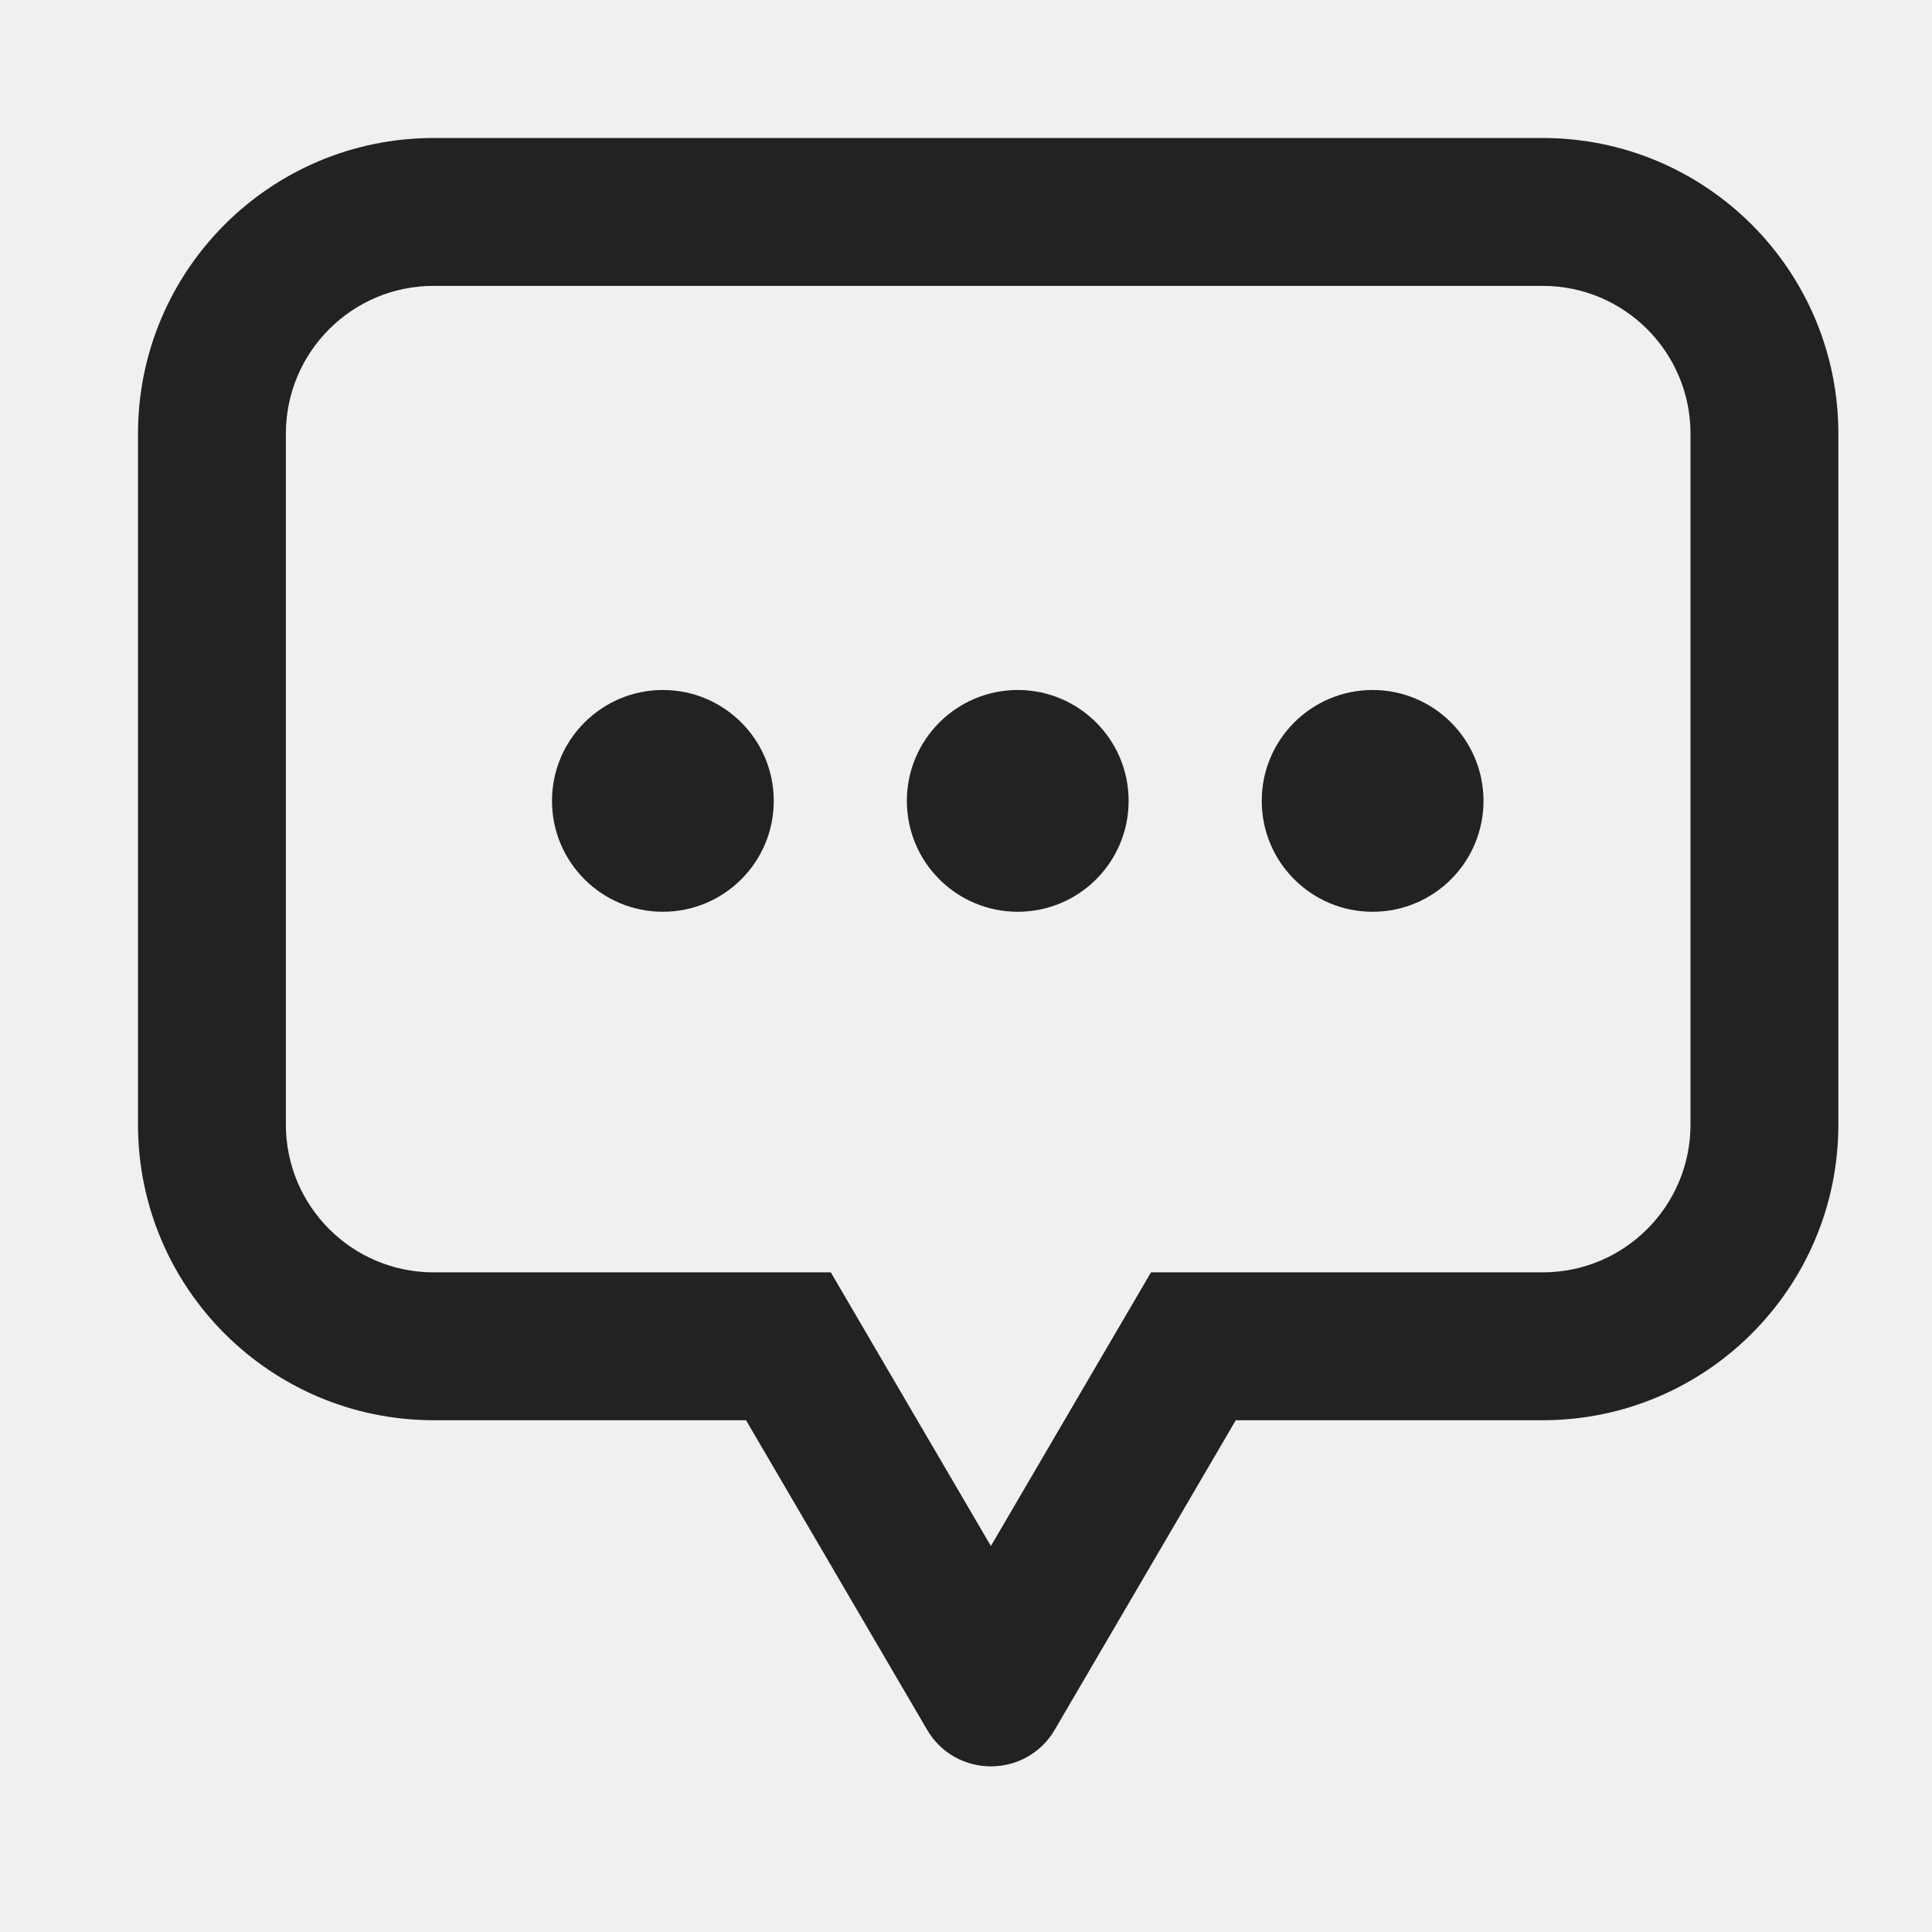
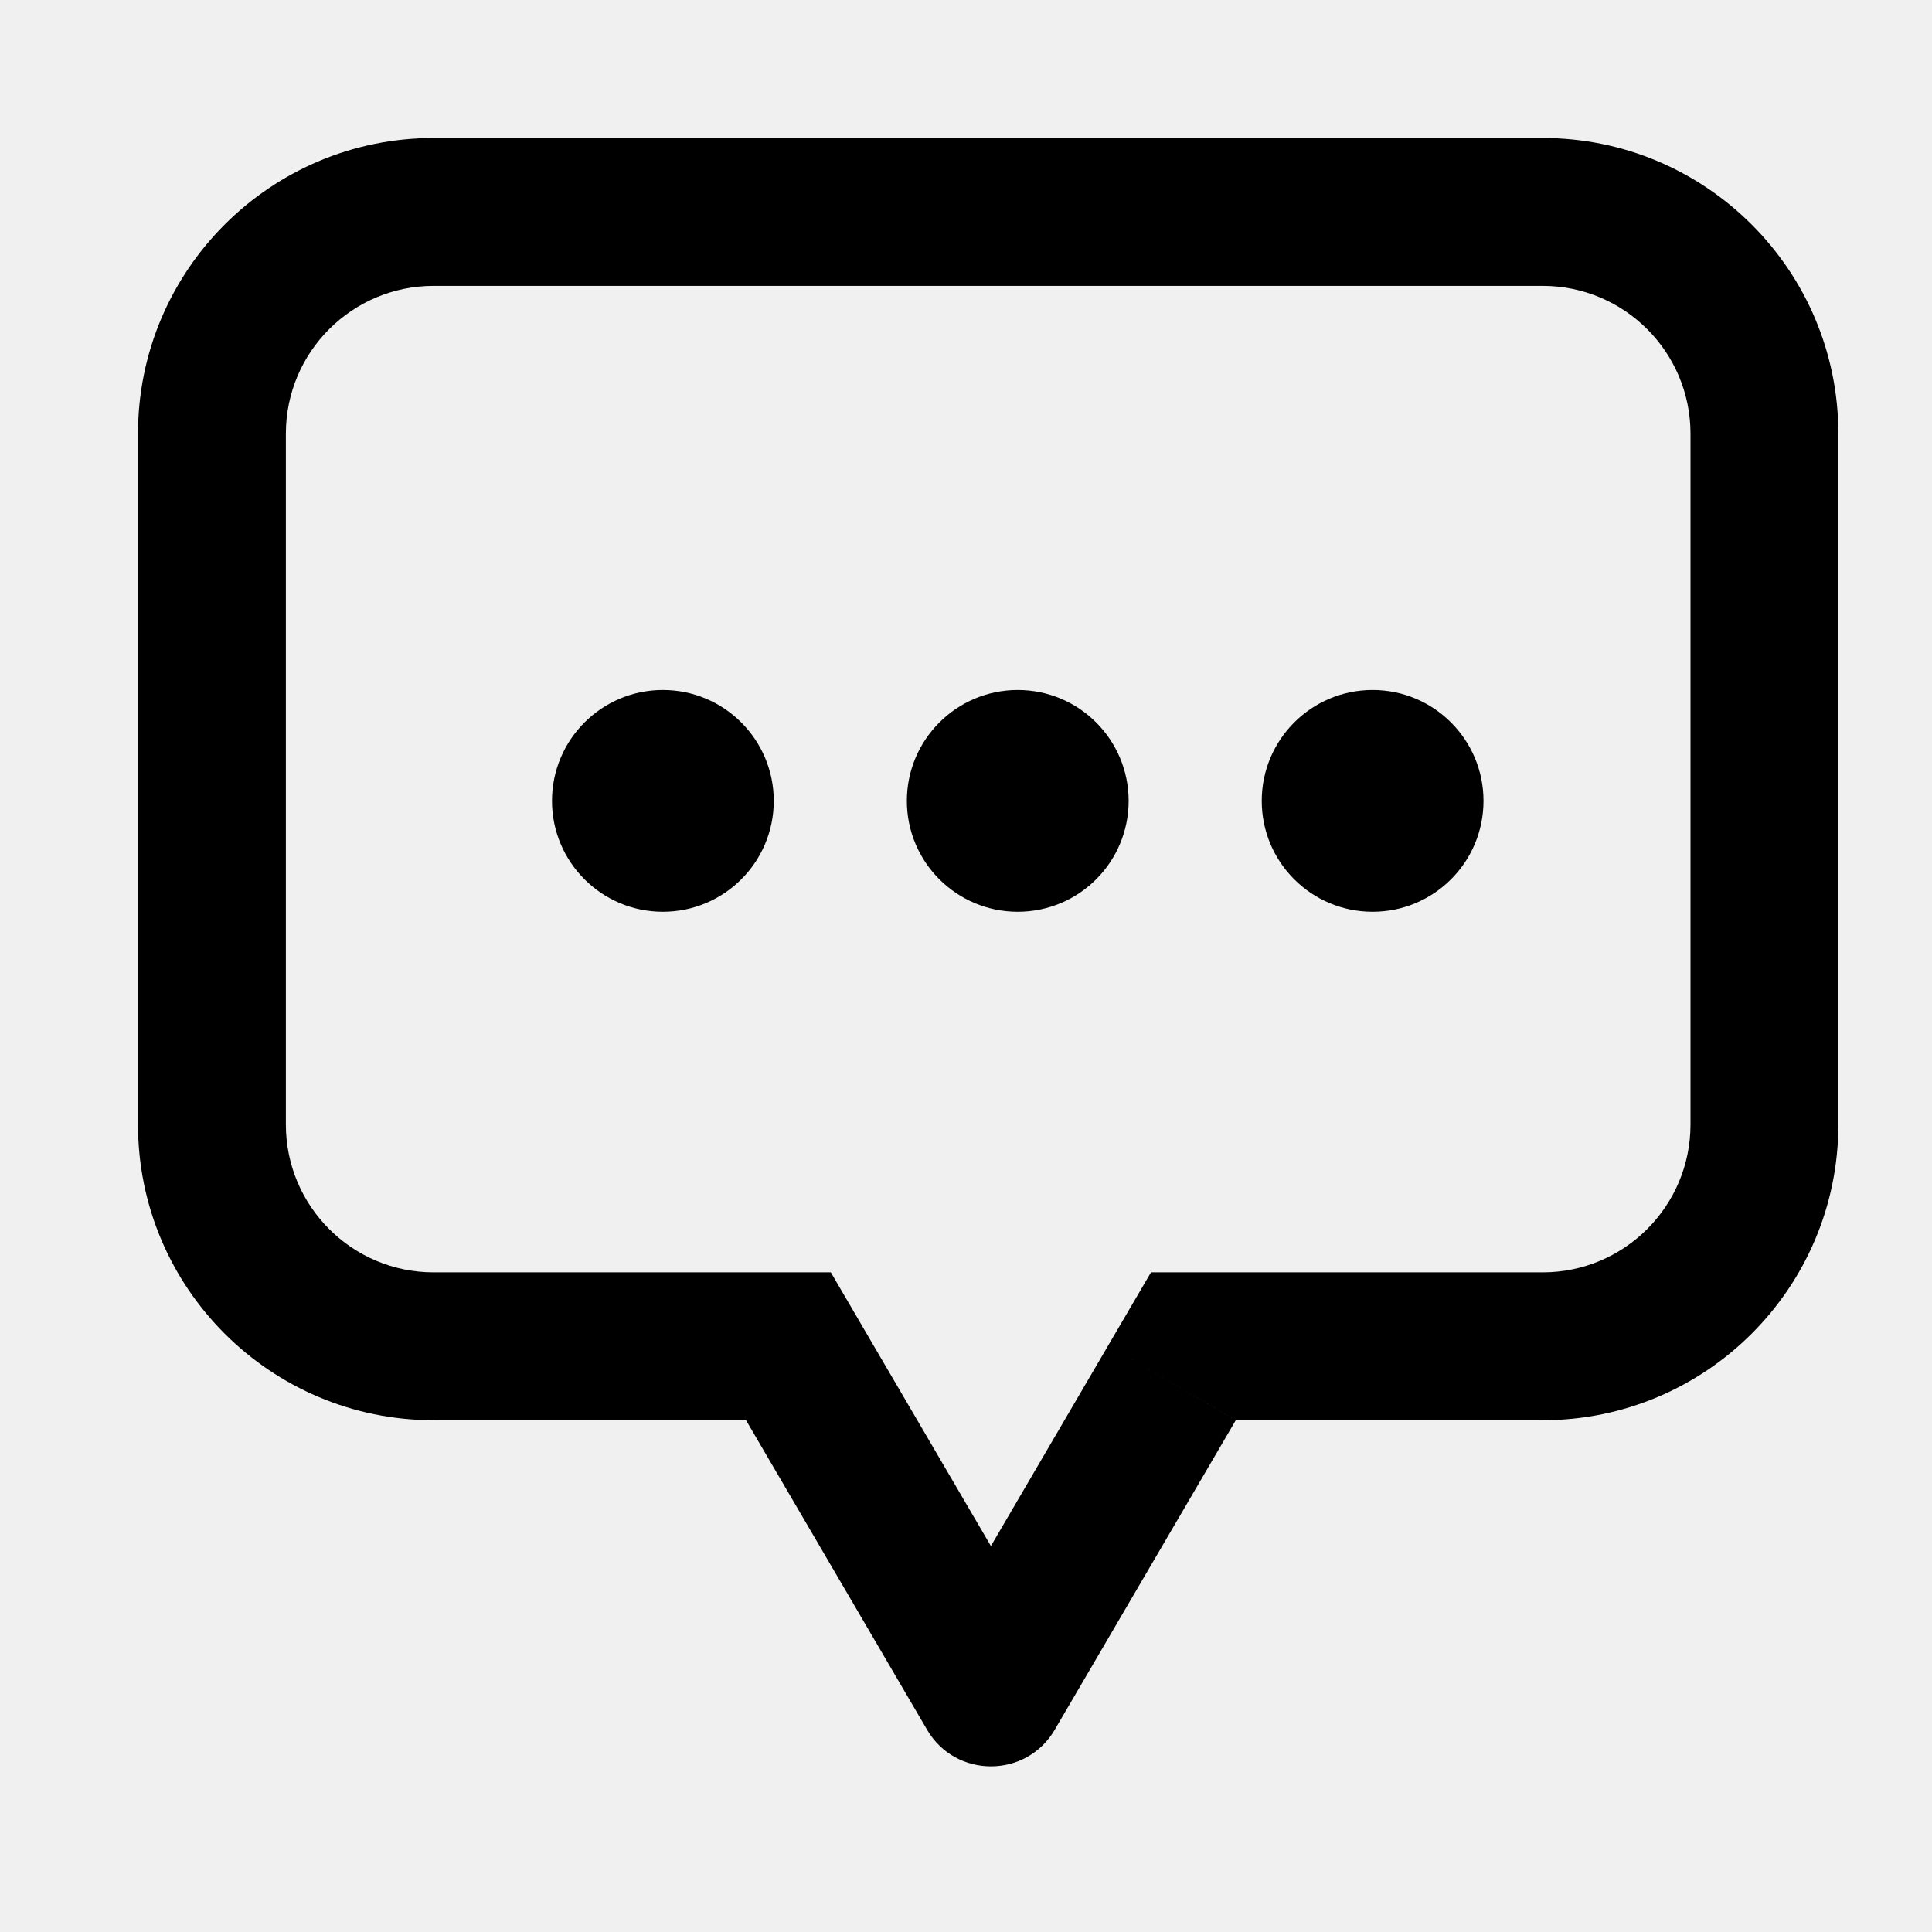
<svg xmlns="http://www.w3.org/2000/svg" viewBox="0 0 28 28" fill="none">
  <mask id="mask0_2374_2041" style="mask-type:luminance" maskUnits="userSpaceOnUse" x="2" y="2" width="25" height="24">
    <path fill-rule="evenodd" clip-rule="evenodd" d="M6.286 2C3.919 2 2 3.919 2 6.286V16.297C2 18.664 3.919 20.583 6.286 20.583H10.812L13.436 25.069C13.85 25.776 14.872 25.776 15.286 25.069L17.91 20.583H22.357C24.724 20.583 26.643 18.664 26.643 16.297V6.286C26.643 3.919 24.724 2 22.357 2H6.286Z" fill="white" />
  </mask>
  <g mask="url(#mask0_2374_2041)">
-     <path d="M10.812 20.583L12.661 19.501L12.041 18.44H10.812V20.583ZM17.91 20.583V18.44H16.681L16.06 19.501L17.91 20.583ZM4.143 6.286C4.143 5.102 5.102 4.143 6.286 4.143V-0.143C2.735 -0.143 -0.143 2.735 -0.143 6.286H4.143ZM4.143 16.297V6.286H-0.143V16.297H4.143ZM6.286 18.44C5.102 18.44 4.143 17.481 4.143 16.297H-0.143C-0.143 19.848 2.735 22.726 6.286 22.726V18.44ZM10.812 18.44H6.286V22.726H10.812V18.44ZM15.286 23.987L12.661 19.501L8.962 21.665L11.586 26.151L15.286 23.987ZM13.436 23.987C13.85 23.279 14.872 23.279 15.286 23.987L11.586 26.151C12.828 28.272 15.894 28.272 17.135 26.151L13.436 23.987ZM16.06 19.501L13.436 23.987L17.135 26.151L19.759 21.665L16.06 19.501ZM22.357 18.44H17.91V22.726H22.357V18.44ZM24.5 16.297C24.5 17.481 23.541 18.44 22.357 18.44V22.726C25.908 22.726 28.786 19.848 28.786 16.297H24.5ZM24.5 6.286V16.297H28.786V6.286H24.5ZM22.357 4.143C23.541 4.143 24.5 5.102 24.5 6.286H28.786C28.786 2.735 25.908 -0.143 22.357 -0.143V4.143ZM6.286 4.143H22.357V-0.143H6.286V4.143Z" fill="#222222" />
+     <path d="M10.812 20.583L12.661 19.501L12.041 18.44H10.812V20.583ZM17.91 20.583V18.44H16.681L16.06 19.501L17.91 20.583ZM4.143 6.286C4.143 5.102 5.102 4.143 6.286 4.143V-0.143C2.735 -0.143 -0.143 2.735 -0.143 6.286H4.143ZM4.143 16.297V6.286H-0.143V16.297H4.143ZM6.286 18.44C5.102 18.44 4.143 17.481 4.143 16.297H-0.143C-0.143 19.848 2.735 22.726 6.286 22.726V18.44ZM10.812 18.44H6.286V22.726H10.812V18.44ZM15.286 23.987L12.661 19.501L8.962 21.665L11.586 26.151L15.286 23.987ZM13.436 23.987C13.85 23.279 14.872 23.279 15.286 23.987L11.586 26.151C12.828 28.272 15.894 28.272 17.135 26.151L13.436 23.987ZM16.06 19.501L13.436 23.987L17.135 26.151L19.759 21.665L16.06 19.501ZM22.357 18.44H17.91V22.726H22.357V18.44ZM24.5 16.297C24.5 17.481 23.541 18.44 22.357 18.44V22.726C25.908 22.726 28.786 19.848 28.786 16.297H24.5ZM24.5 6.286V16.297H28.786V6.286H24.5ZM22.357 4.143C23.541 4.143 24.5 5.102 24.5 6.286H28.786C28.786 2.735 25.908 -0.143 22.357 -0.143V4.143ZM6.286 4.143H22.357V-0.143H6.286V4.143Z" fill="currentColor" />
  </g>
-   <path d="M9.607 13.214C10.495 13.214 11.214 12.495 11.214 11.607C11.214 10.72 10.495 10 9.607 10C8.72 10 8 10.72 8 11.607C8 12.495 8.72 13.214 9.607 13.214Z" fill="#222222" />
-   <path d="M14.75 13.214C15.638 13.214 16.357 12.495 16.357 11.607C16.357 10.72 15.638 10 14.75 10C13.863 10 13.143 10.72 13.143 11.607C13.143 12.495 13.863 13.214 14.75 13.214Z" fill="#222222" />
-   <path d="M19.893 13.214C20.781 13.214 21.5 12.495 21.5 11.607C21.5 10.72 20.781 10 19.893 10C19.005 10 18.286 10.72 18.286 11.607C18.286 12.495 19.005 13.214 19.893 13.214Z" fill="#222222" />
+   <path d="M9.607 13.214C10.495 13.214 11.214 12.495 11.214 11.607C11.214 10.72 10.495 10 9.607 10C8.72 10 8 10.72 8 11.607C8 12.495 8.72 13.214 9.607 13.214Z" fill="currentColor" />
+   <path d="M14.75 13.214C15.638 13.214 16.357 12.495 16.357 11.607C16.357 10.72 15.638 10 14.75 10C13.863 10 13.143 10.72 13.143 11.607C13.143 12.495 13.863 13.214 14.75 13.214Z" fill="currentColor" />
+   <path d="M19.893 13.214C20.781 13.214 21.5 12.495 21.5 11.607C21.5 10.72 20.781 10 19.893 10C19.005 10 18.286 10.72 18.286 11.607C18.286 12.495 19.005 13.214 19.893 13.214Z" fill="currentColor" />
</svg>
